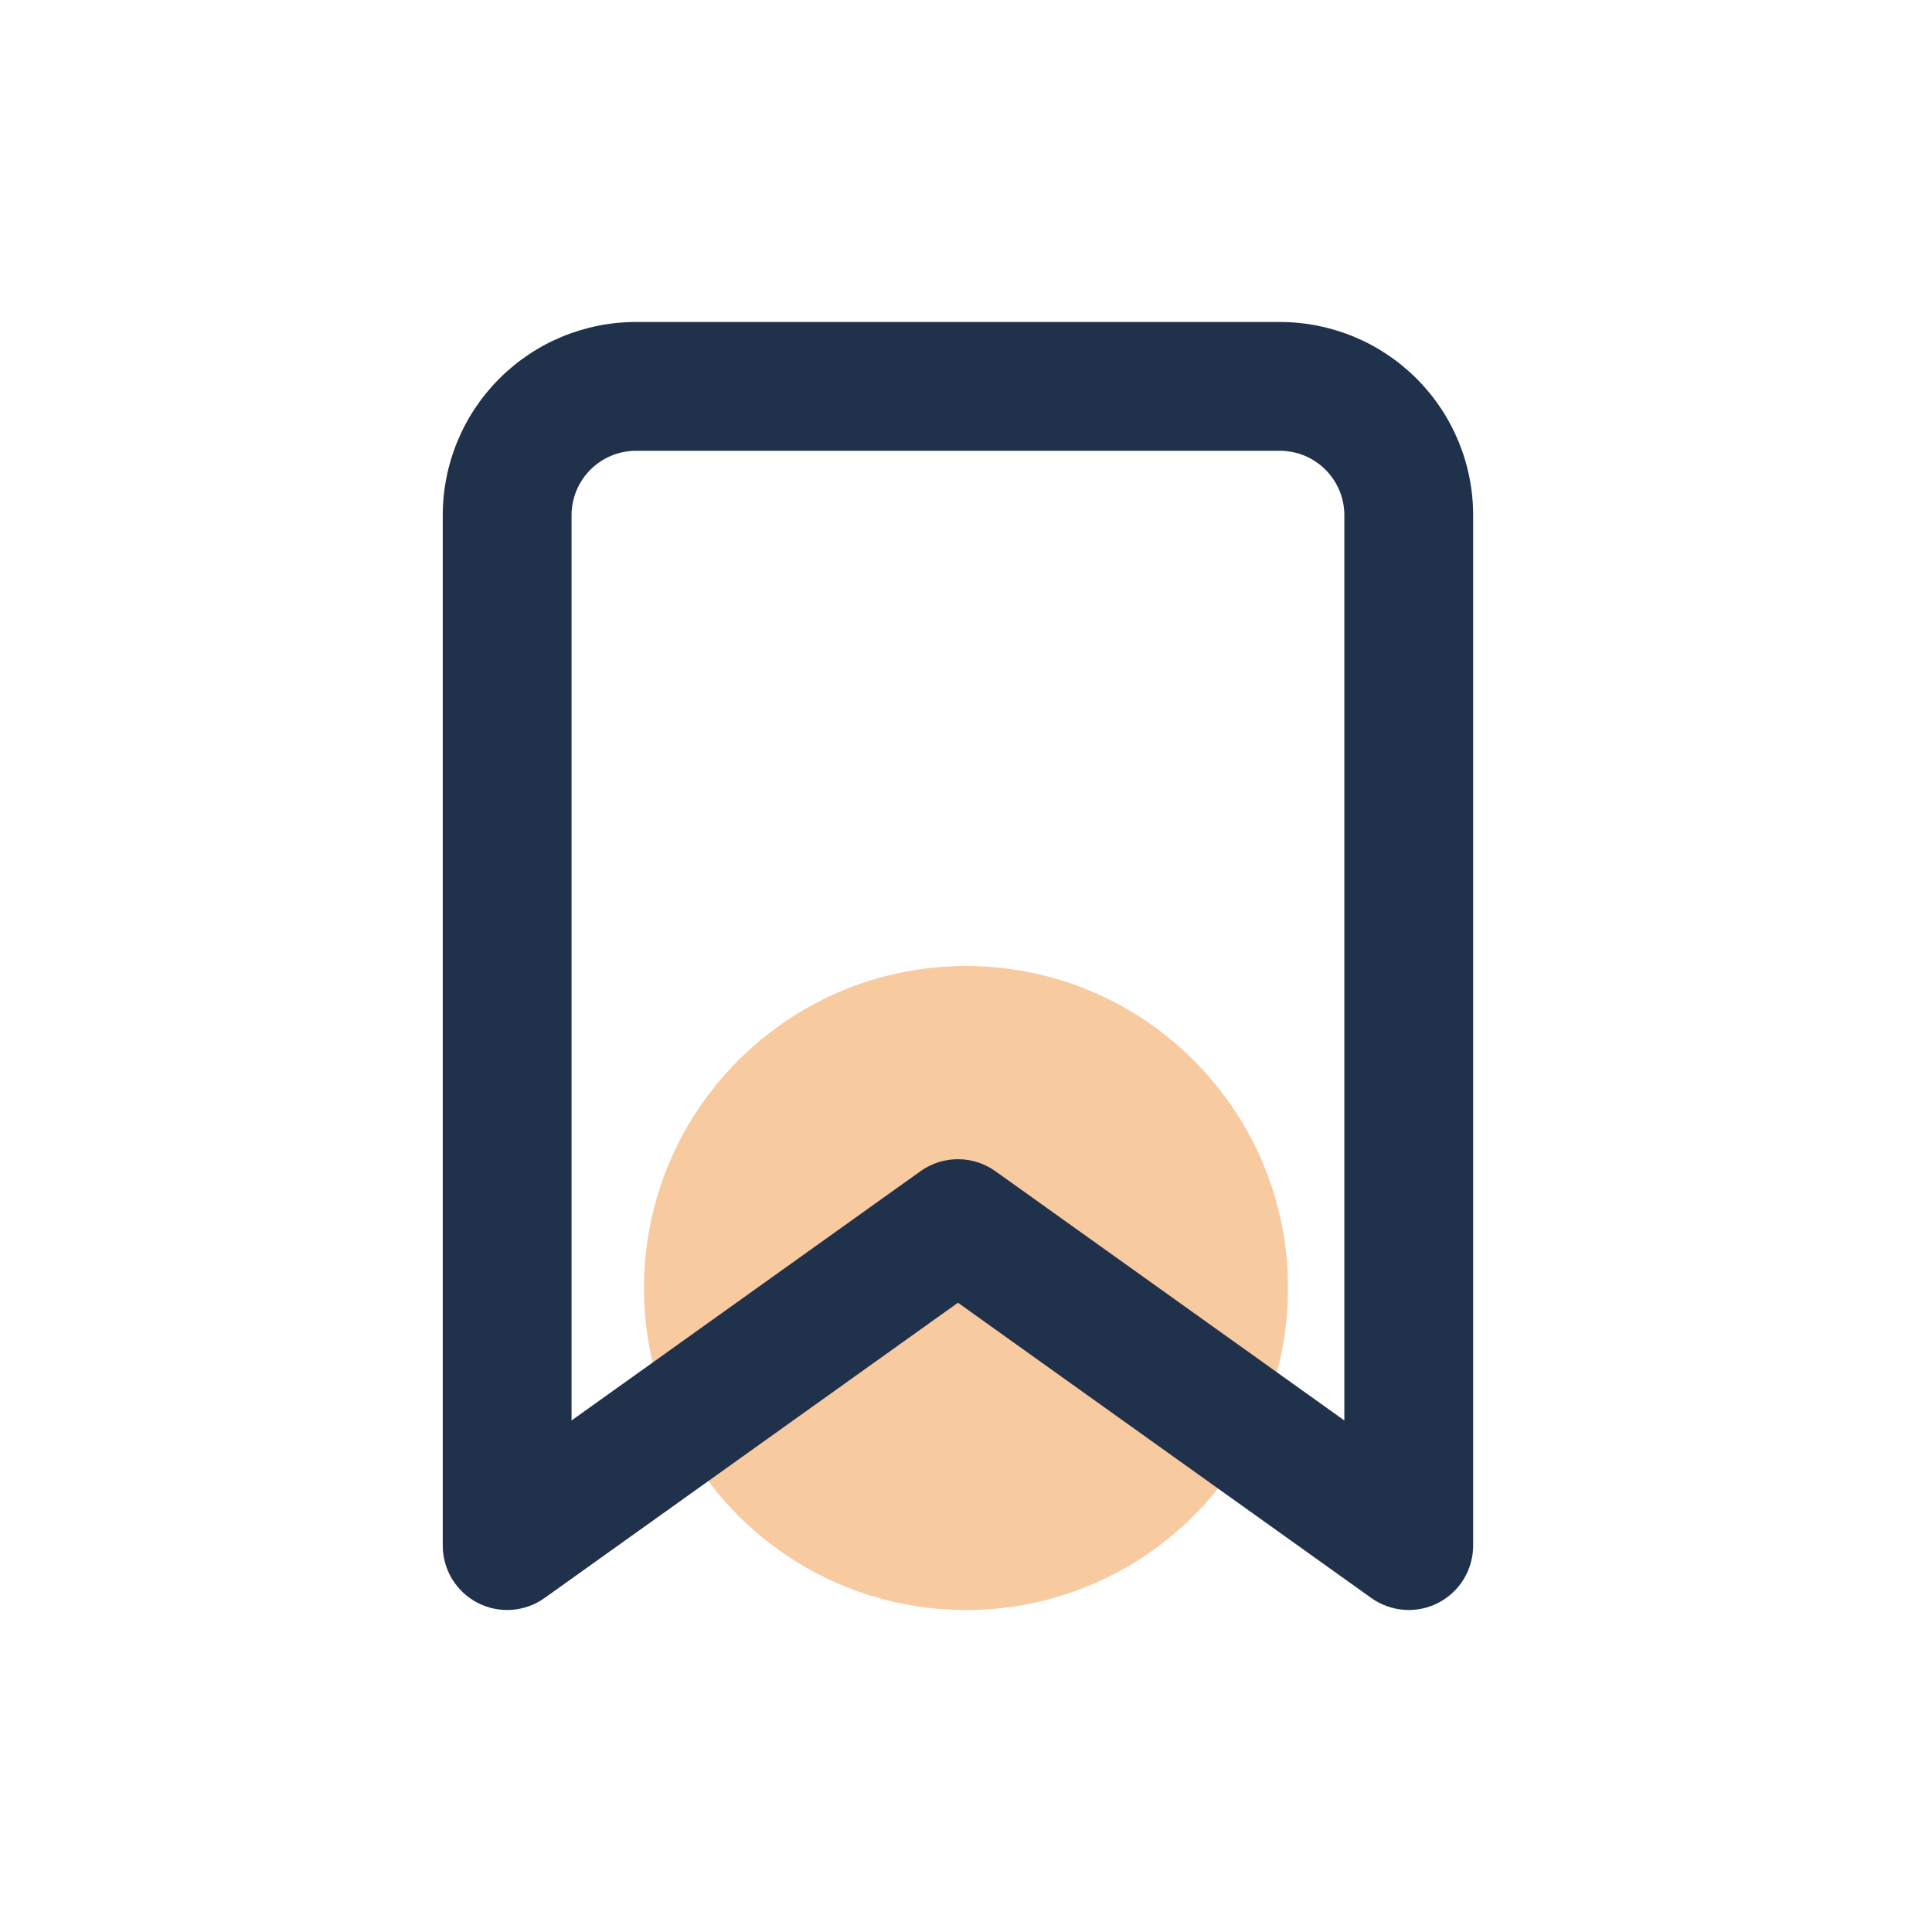
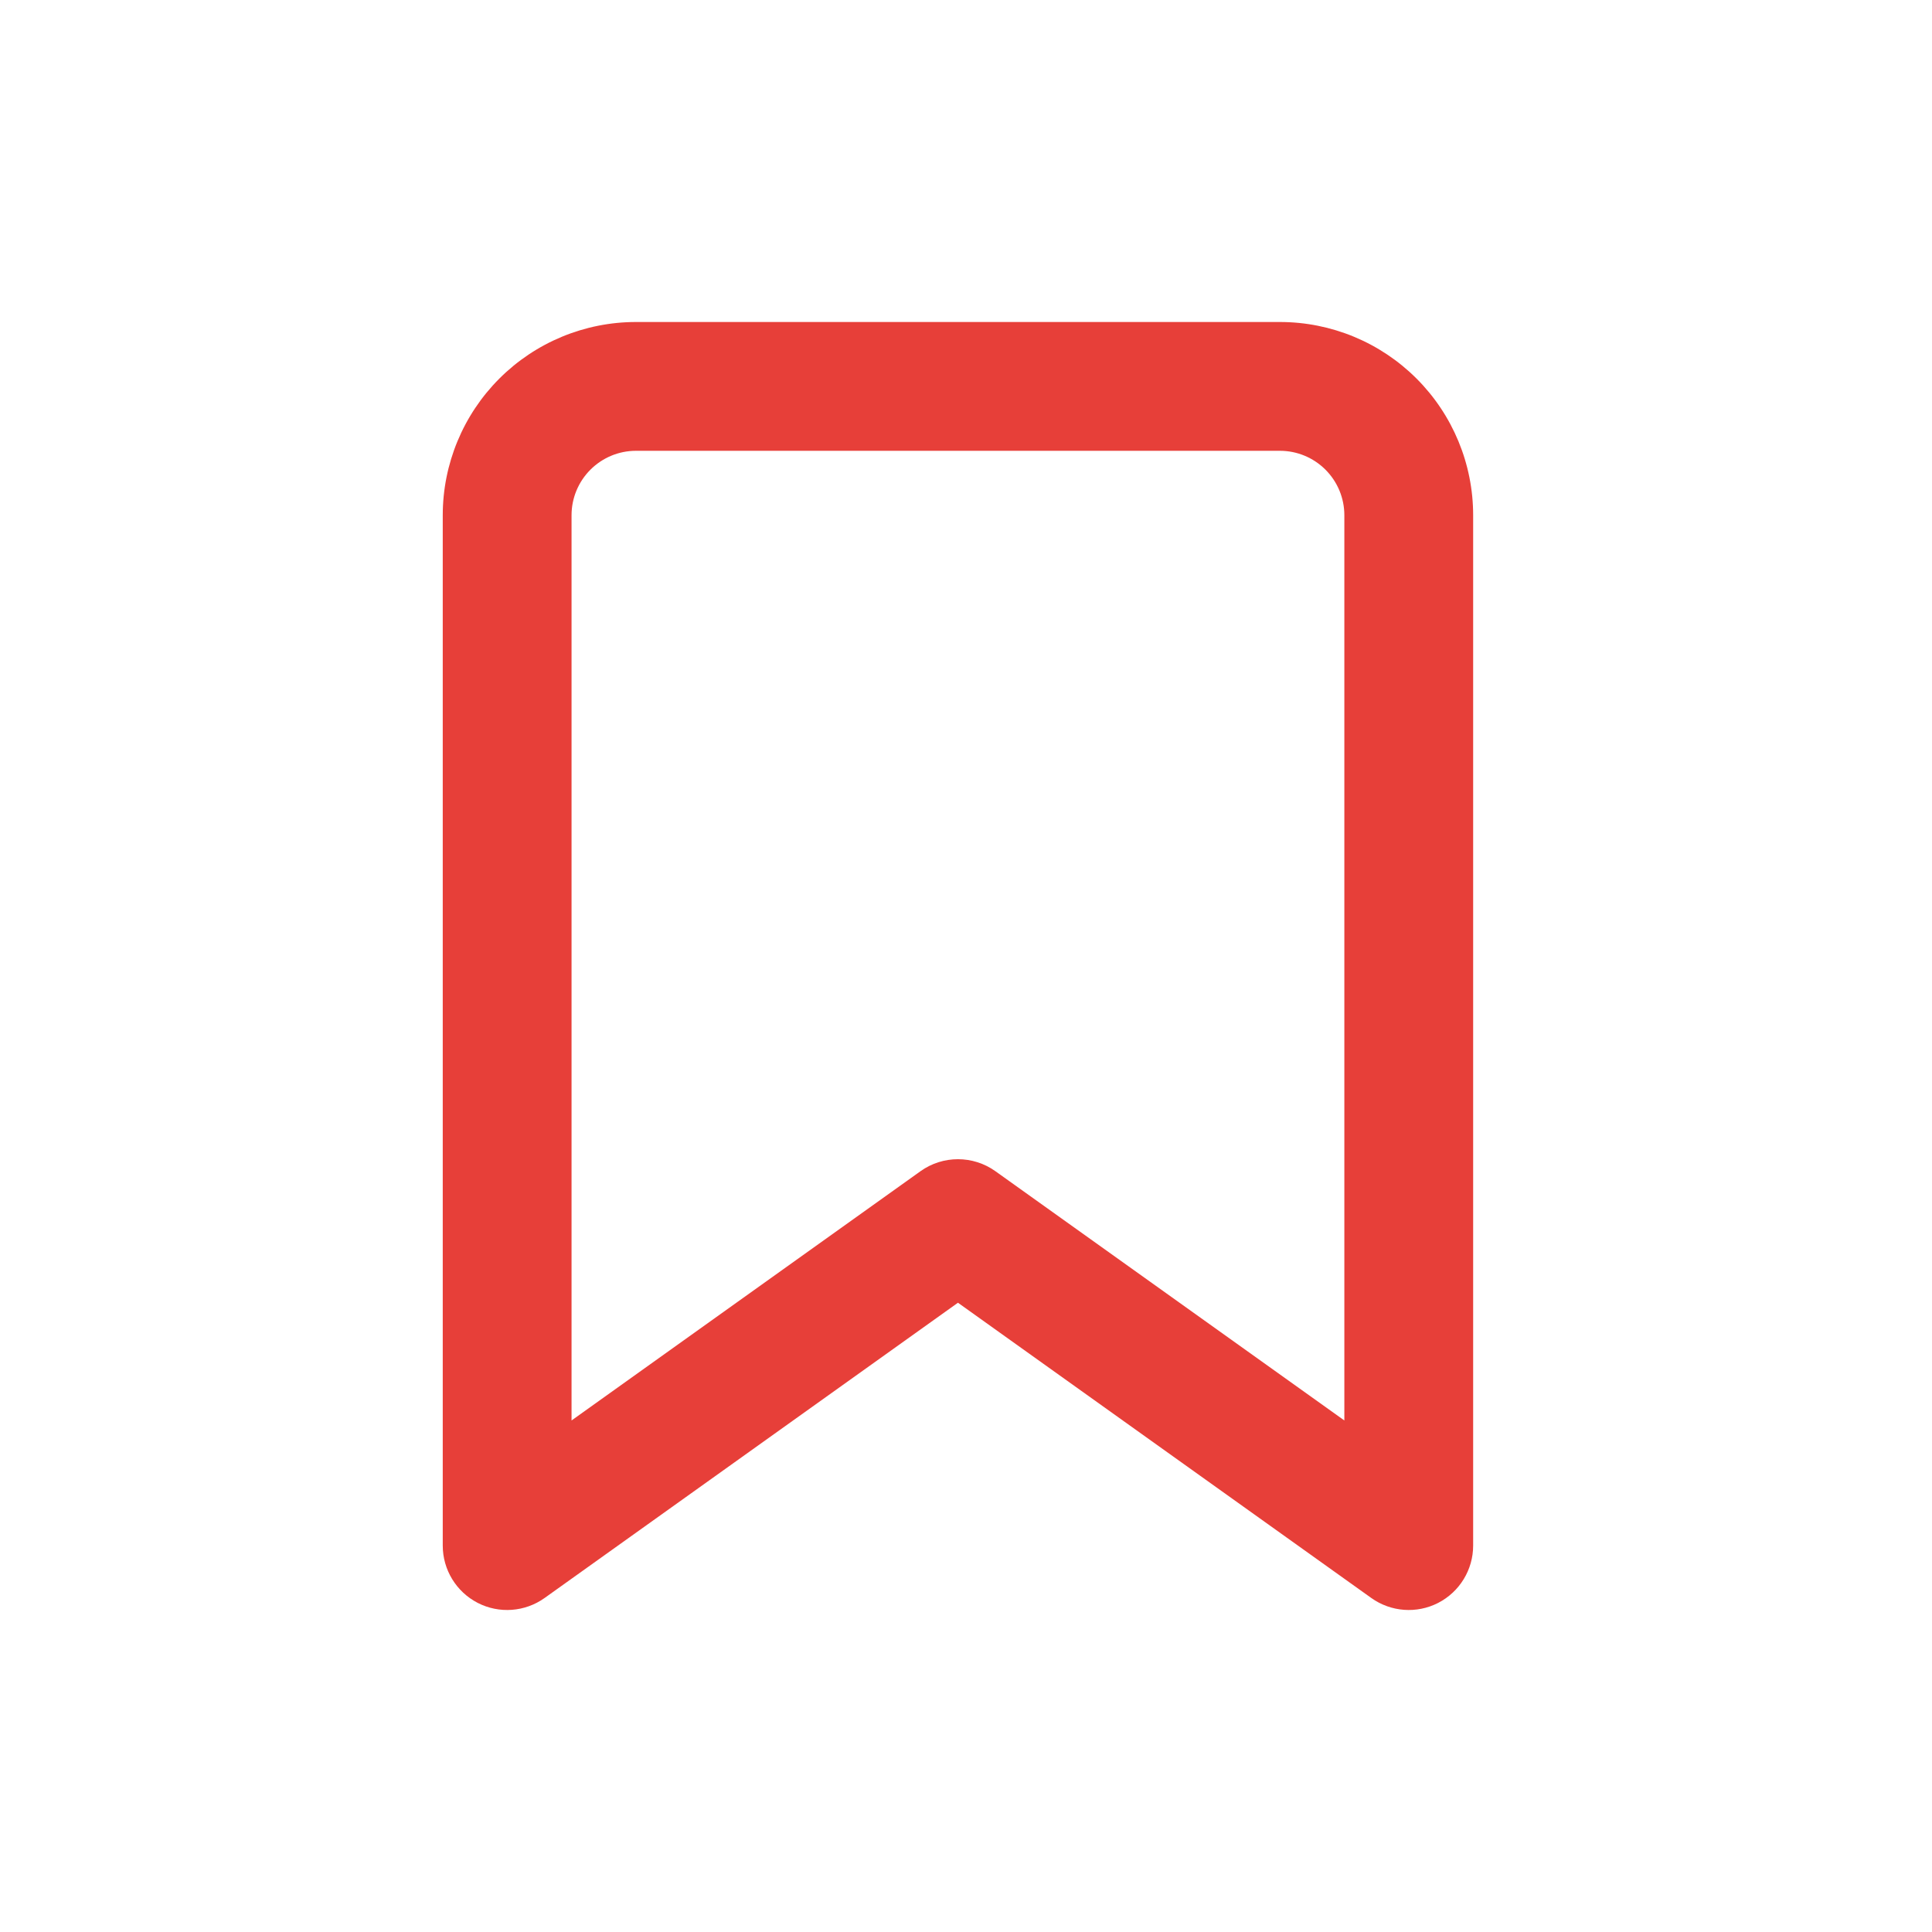
<svg xmlns="http://www.w3.org/2000/svg" width="48" height="48" viewBox="0 0 48 48" fill="none">
-   <circle cx="24" cy="32" r="8" fill="#F8CAA0" />
-   <path fill-rule="evenodd" clip-rule="evenodd" d="M15.8 11.2C15.376 11.2 14.969 11.369 14.669 11.669C14.369 11.969 14.2 12.376 14.2 12.8V35.291L22.87 29.098C23.426 28.701 24.174 28.701 24.73 29.098L33.4 35.291V12.8C33.4 12.376 33.231 11.969 32.931 11.669C32.631 11.369 32.224 11.2 31.8 11.2H15.8ZM12.406 9.406C13.306 8.506 14.527 8 15.8 8H31.8C33.073 8 34.294 8.506 35.194 9.406C36.094 10.306 36.6 11.527 36.6 12.8V38.4C36.6 38.999 36.265 39.548 35.732 39.823C35.199 40.097 34.558 40.05 34.07 39.702L23.8 32.366L13.53 39.702C13.042 40.05 12.401 40.097 11.868 39.823C11.335 39.548 11 38.999 11 38.4V12.8C11 11.527 11.506 10.306 12.406 9.406Z" fill="#20314B" />
+   <path fill-rule="evenodd" clip-rule="evenodd" d="M15.8 11.2C15.376 11.2 14.969 11.369 14.669 11.669C14.369 11.969 14.2 12.376 14.2 12.8V35.291L22.87 29.098C23.426 28.701 24.174 28.701 24.73 29.098L33.4 35.291V12.8C33.4 12.376 33.231 11.969 32.931 11.669C32.631 11.369 32.224 11.2 31.8 11.2H15.8ZM12.406 9.406C13.306 8.506 14.527 8 15.8 8H31.8C33.073 8 34.294 8.506 35.194 9.406C36.094 10.306 36.6 11.527 36.6 12.8V38.4C36.6 38.999 36.265 39.548 35.732 39.823C35.199 40.097 34.558 40.05 34.07 39.702L23.8 32.366L13.53 39.702C13.042 40.05 12.401 40.097 11.868 39.823C11.335 39.548 11 38.999 11 38.4V12.8C11 11.527 11.506 10.306 12.406 9.406Z" fill="#E73F39" />
</svg>
